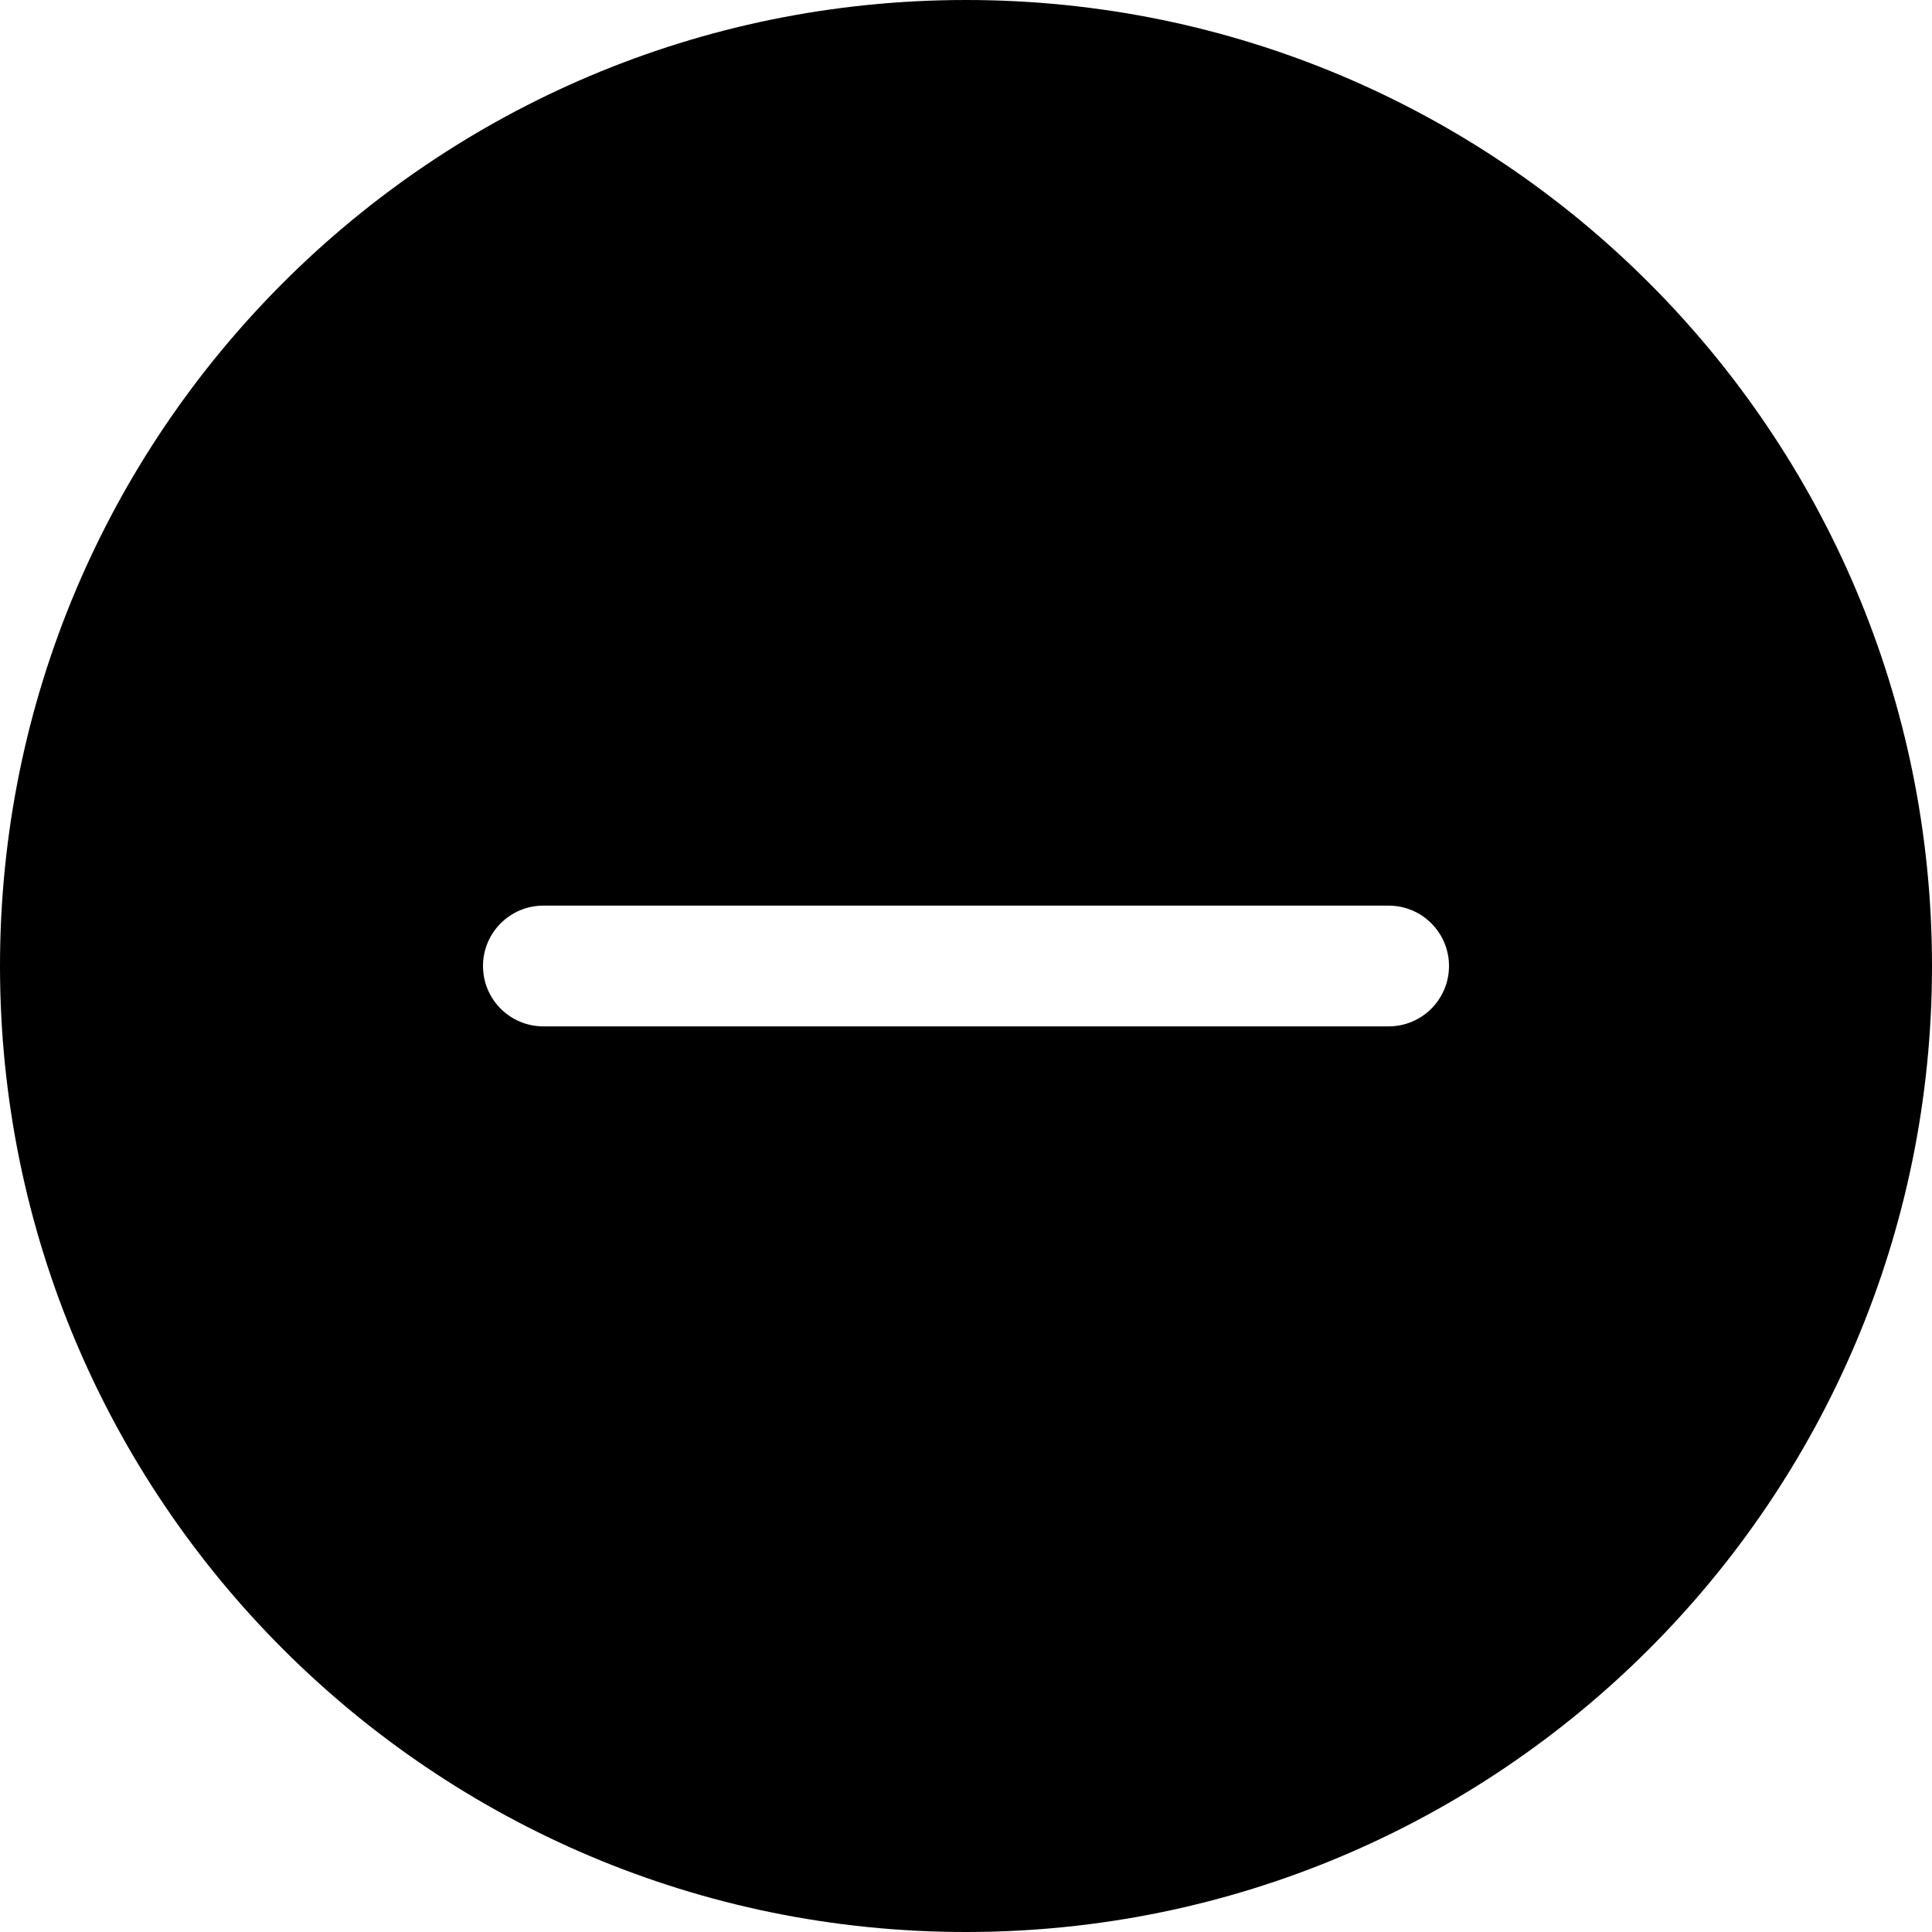
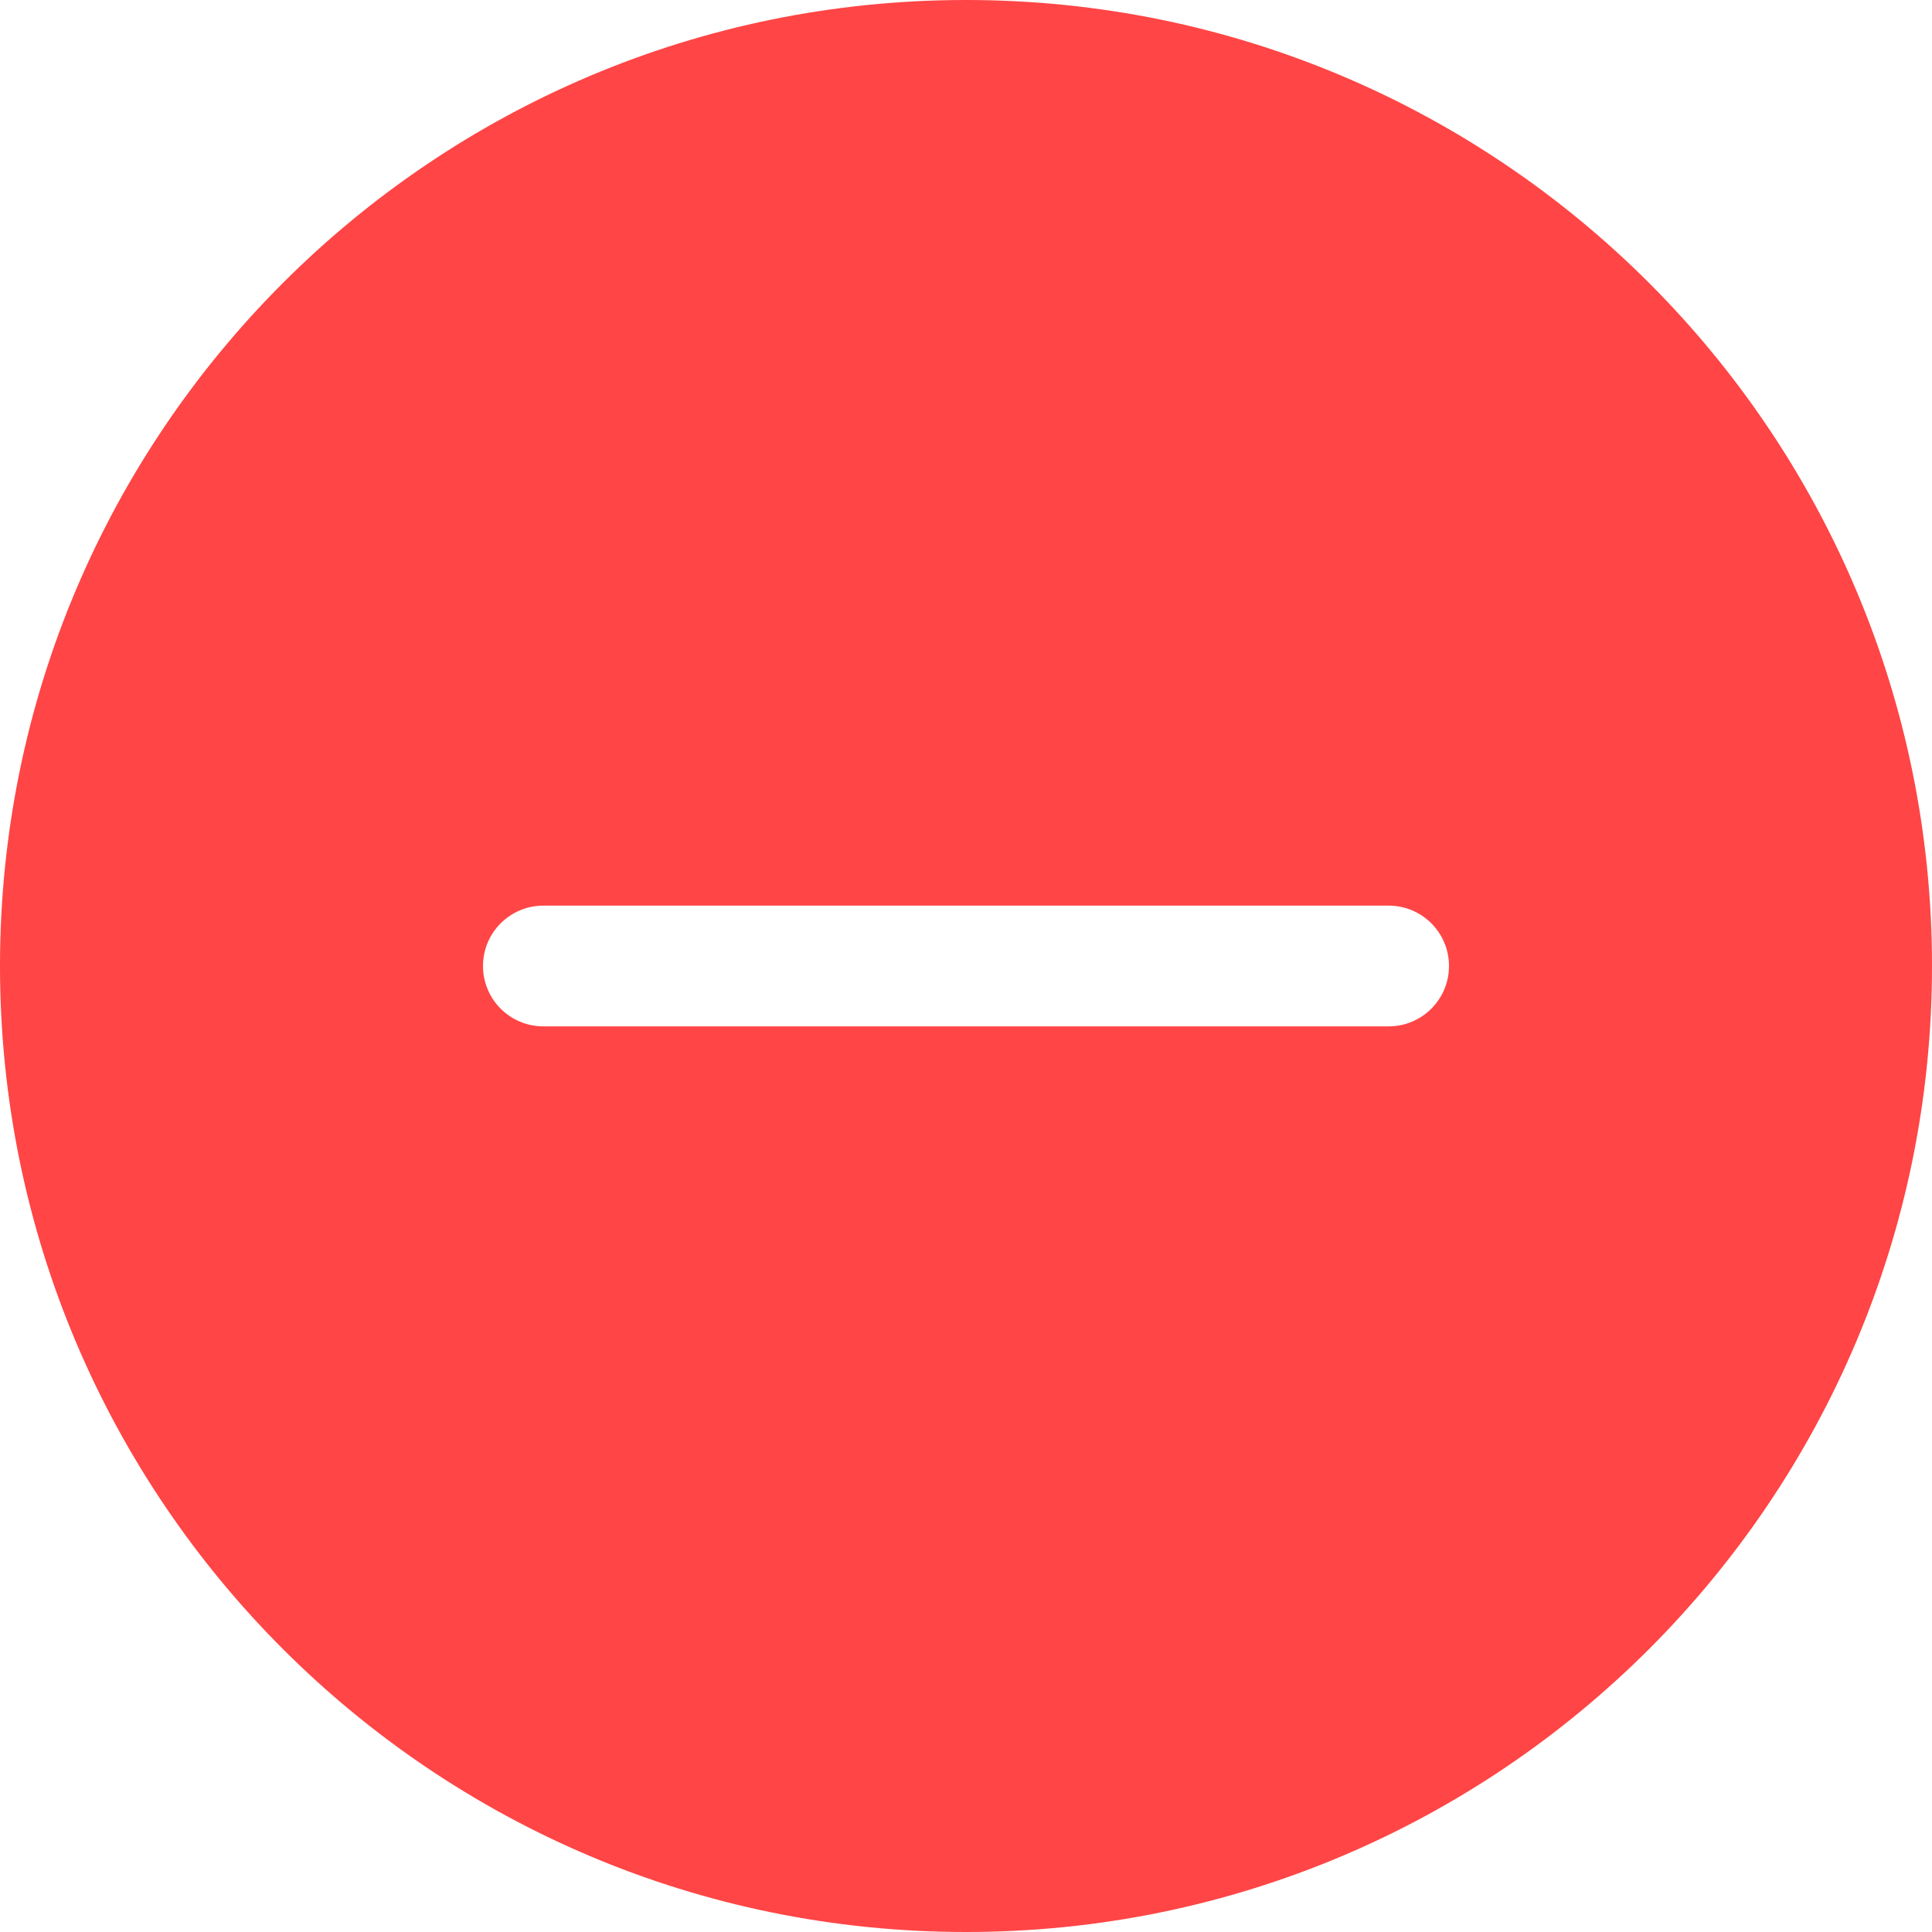
- <svg xmlns="http://www.w3.org/2000/svg" width="12" height="12" fill="currentColor" class="bi bi-dash-circle-fill" viewBox="0 0 16 16">
+ <svg xmlns="http://www.w3.org/2000/svg" width="12" height="12" fill="#FF4545" class="bi bi-dash-circle-fill" viewBox="0 0 16 16">
  <path d="M16 8A8 8 0 1 1 0 8a8 8 0 0 1 16 0zM4.5 7.5a.5.5 0 0 0 0 1h7a.5.5 0 0 0 0-1h-7z" />
</svg>
